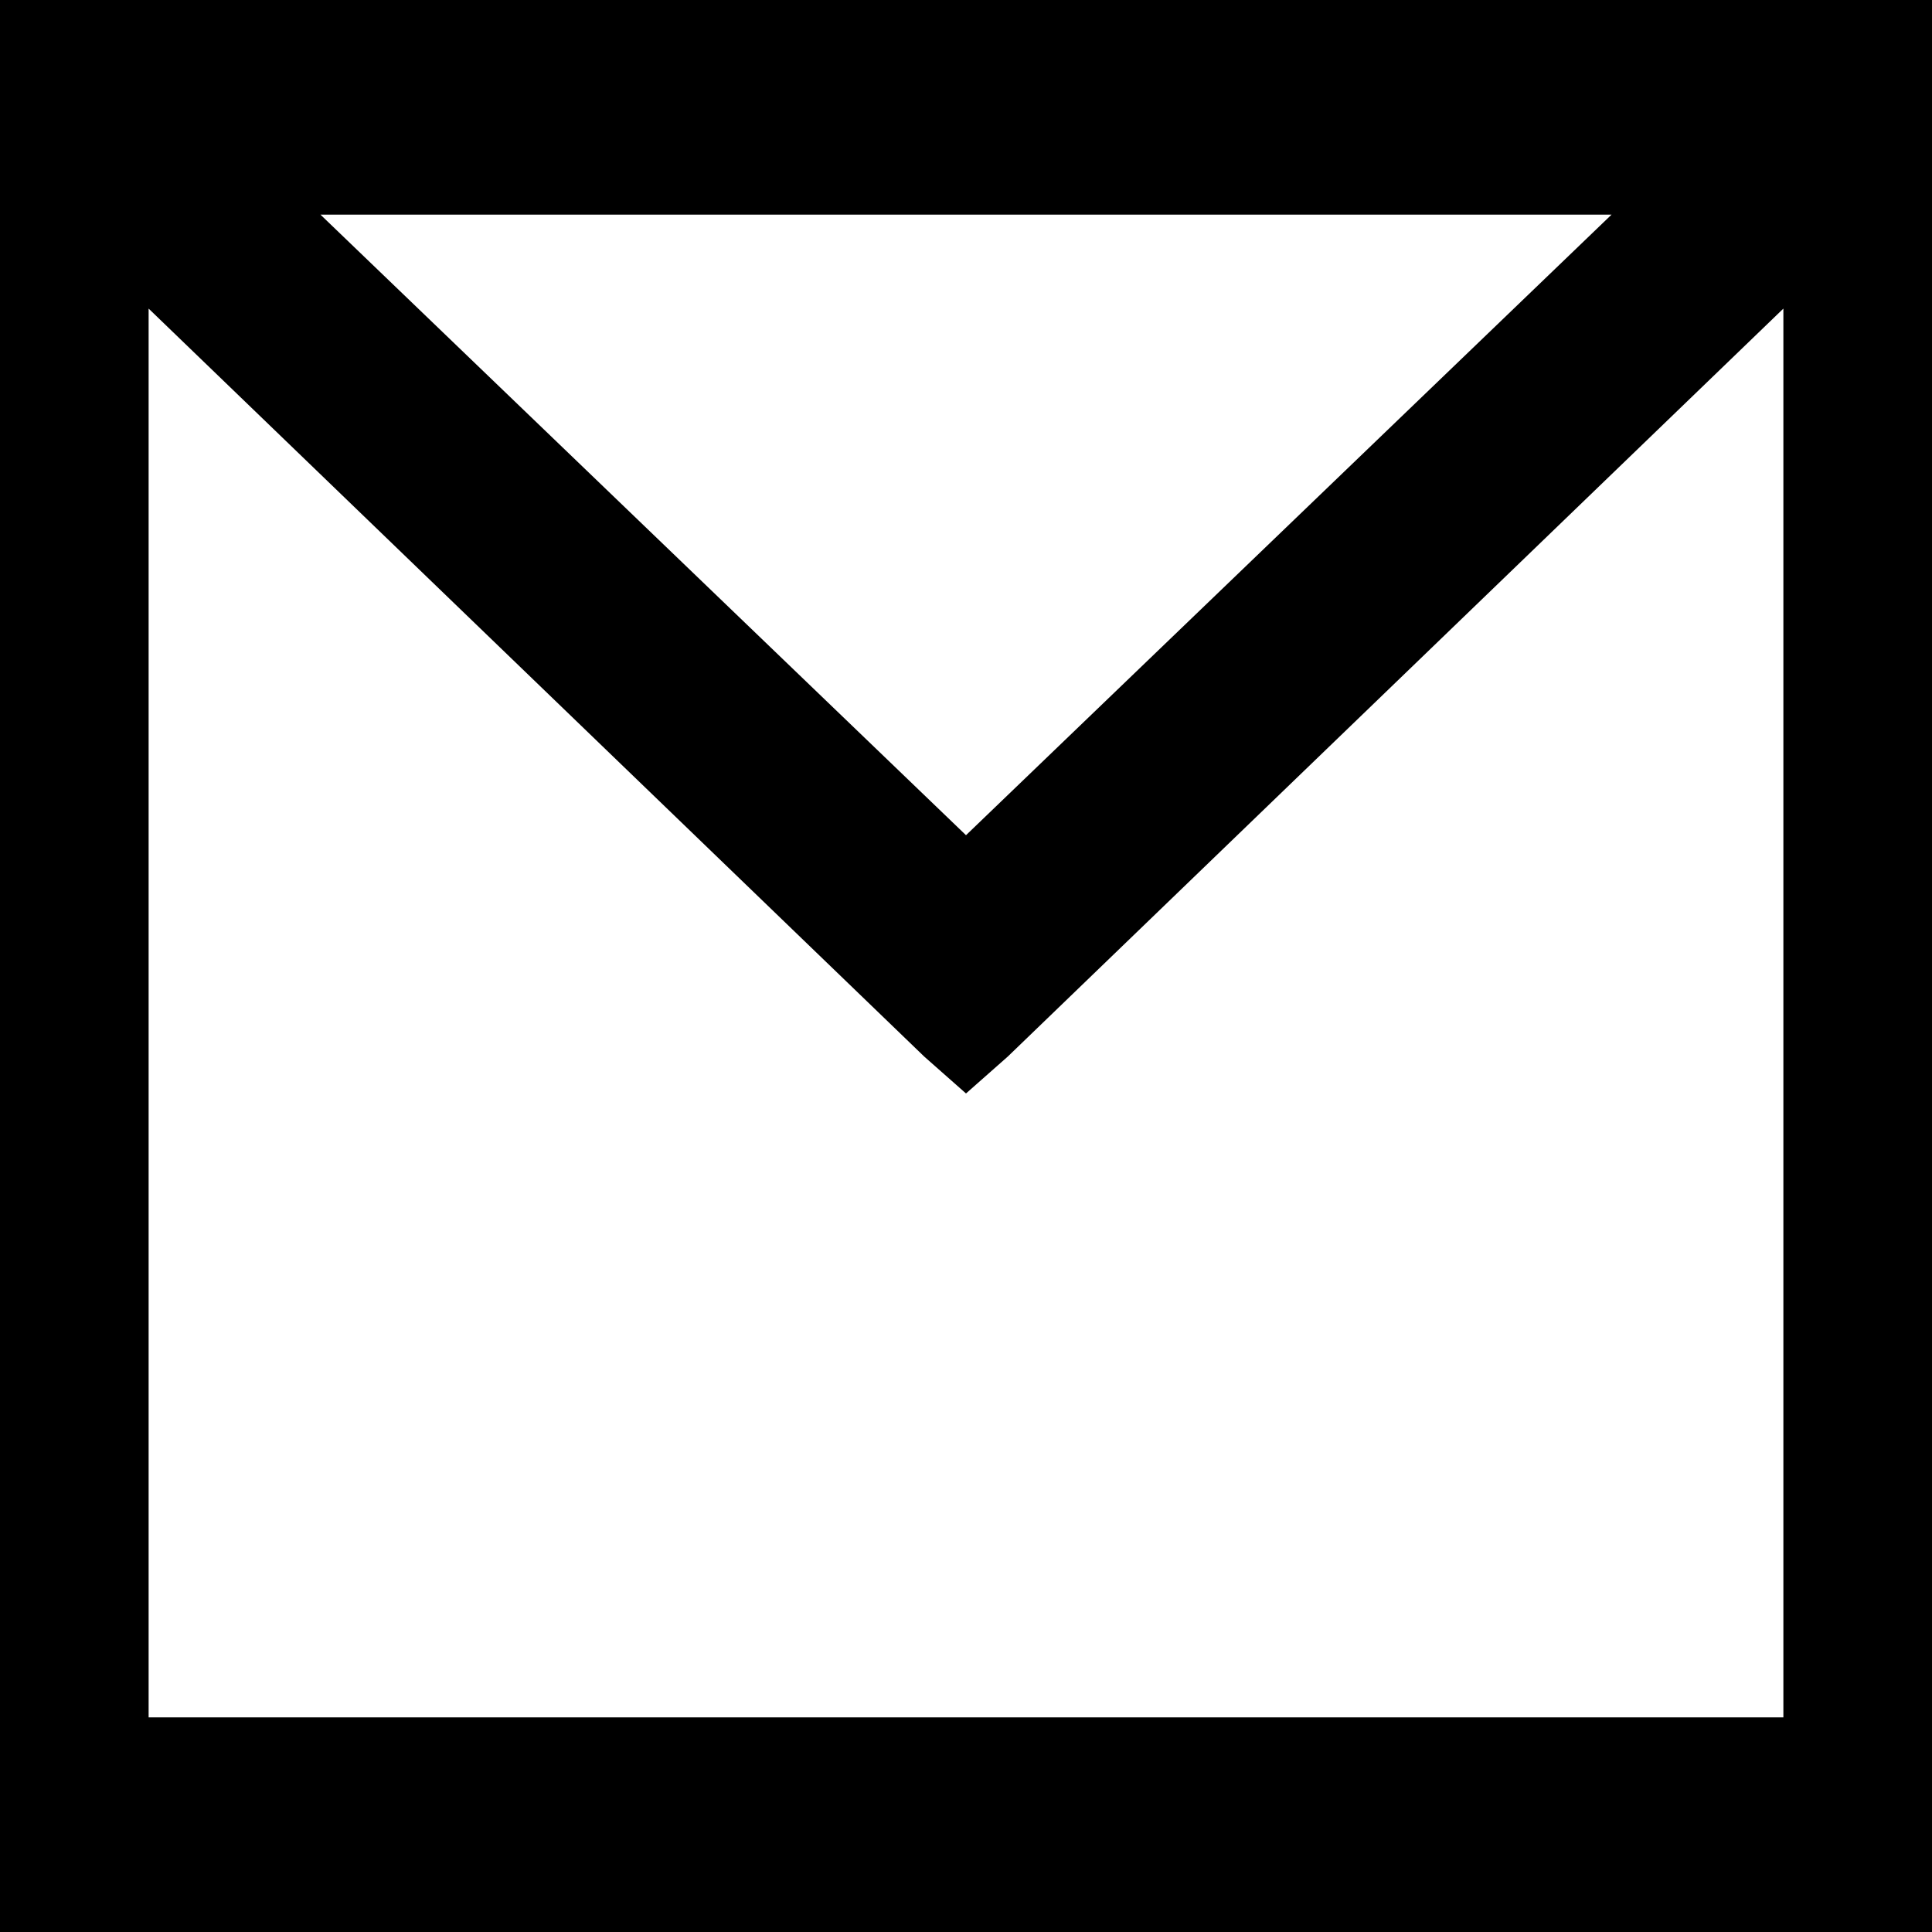
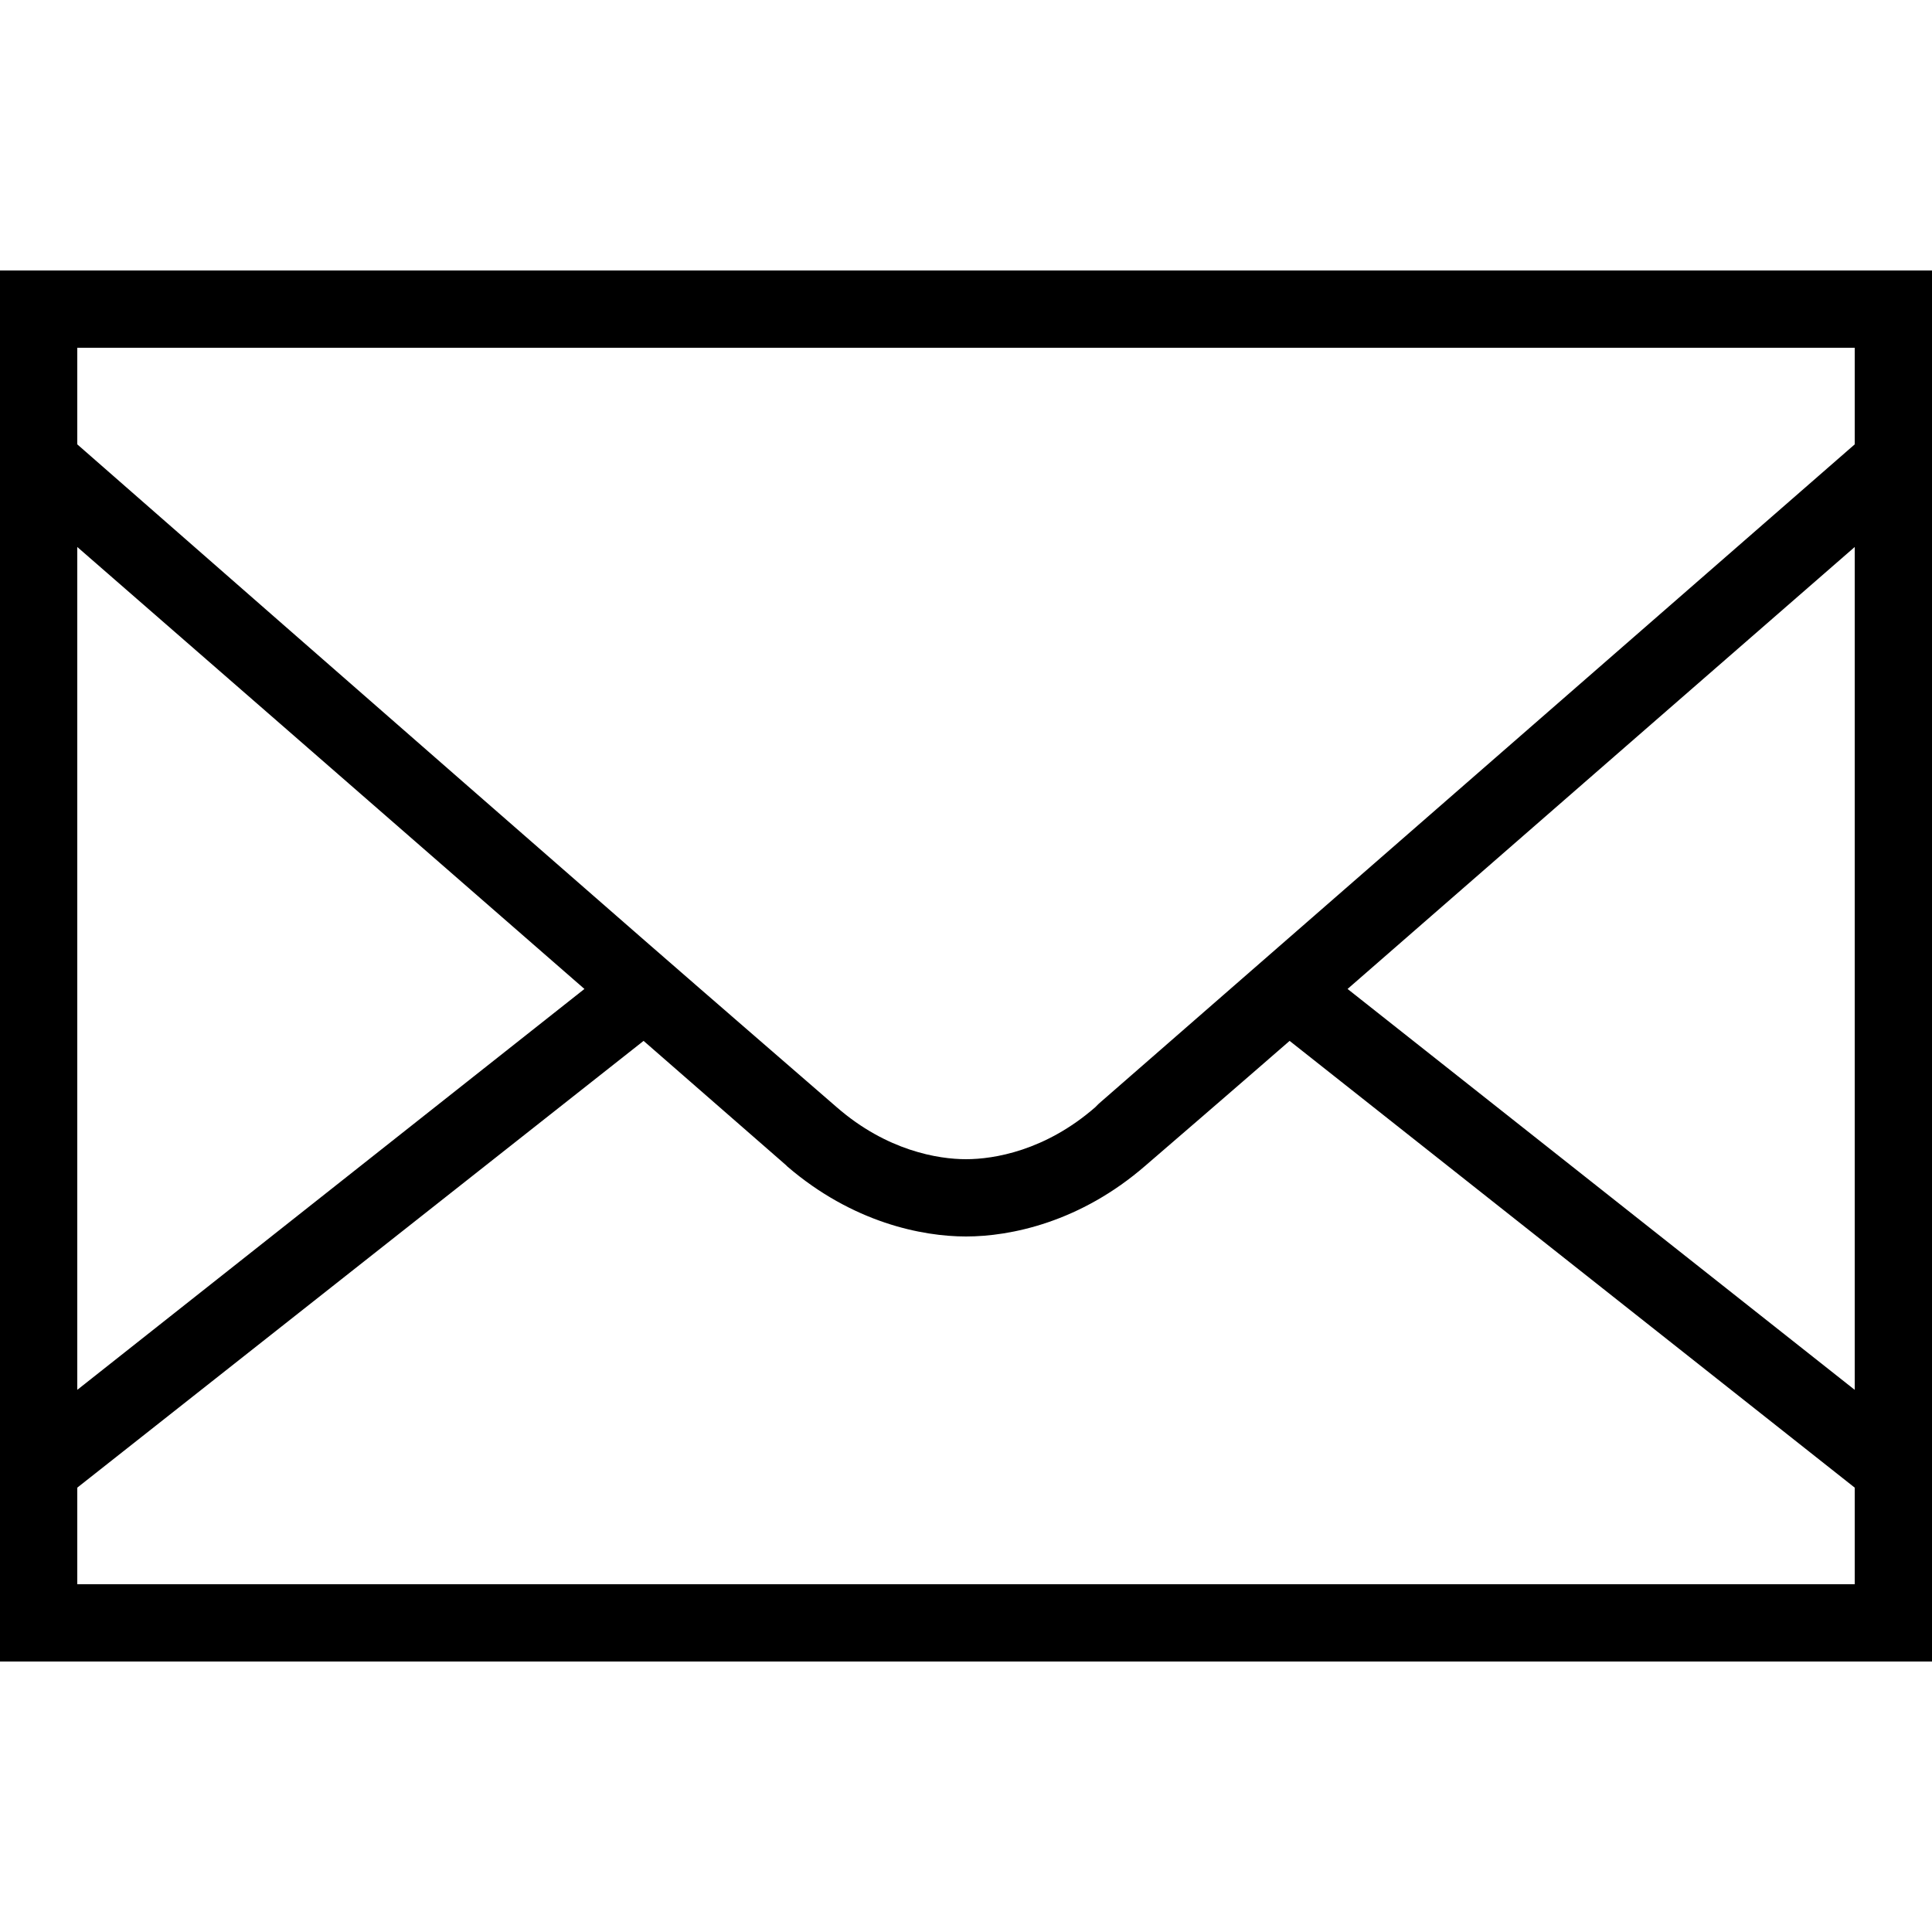
- <svg xmlns="http://www.w3.org/2000/svg" width="40" height="40" viewBox="0 0 40 40" fill="none">
-   <path id="Vector" d="M0 0V40H40V0H0ZM6.635 4.444H33.365L20 17.292L6.635 4.444ZM3.077 6.389L19.135 21.875L20 22.639L20.865 21.875L36.923 6.389V35.556H3.077V6.389Z" fill="black" />
+ <svg xmlns="http://www.w3.org/2000/svg" viewBox="0 0 50 50" width="50px" height="50px">
+   <path d="M 0 7 L 0 43 L 50 43 L 50 7 Z M 2 9 L 48 9 L 48 11.5 C 47.609 11.84 30.074 27.137 28.438 28.562 L 28.344 28.656 C 27.047 29.785 25.719 30 25 30 C 24.285 30 22.953 29.785 21.656 28.656 C 21.285 28.332 18.613 26.023 16.688 24.344 C 10.973 19.359 2.293 11.758 2 11.5 Z M 2 14.156 C 3.734 15.668 9.887 21.023 15.125 25.594 L 2 35.969 Z M 48 14.156 L 48 35.969 L 34.875 25.594 C 40.113 21.023 46.266 15.668 48 14.156 Z M 16.656 26.938 C 17.871 27.996 20.066 29.914 20.344 30.156 L 20.375 30.188 C 22.066 31.641 23.863 32 25 32 C 26.145 32 27.957 31.637 29.656 30.156 C 29.938 29.914 32.148 28.008 33.375 26.938 L 48 38.5 L 48 41 L 2 41 L 2 38.5 Z" />
</svg>
